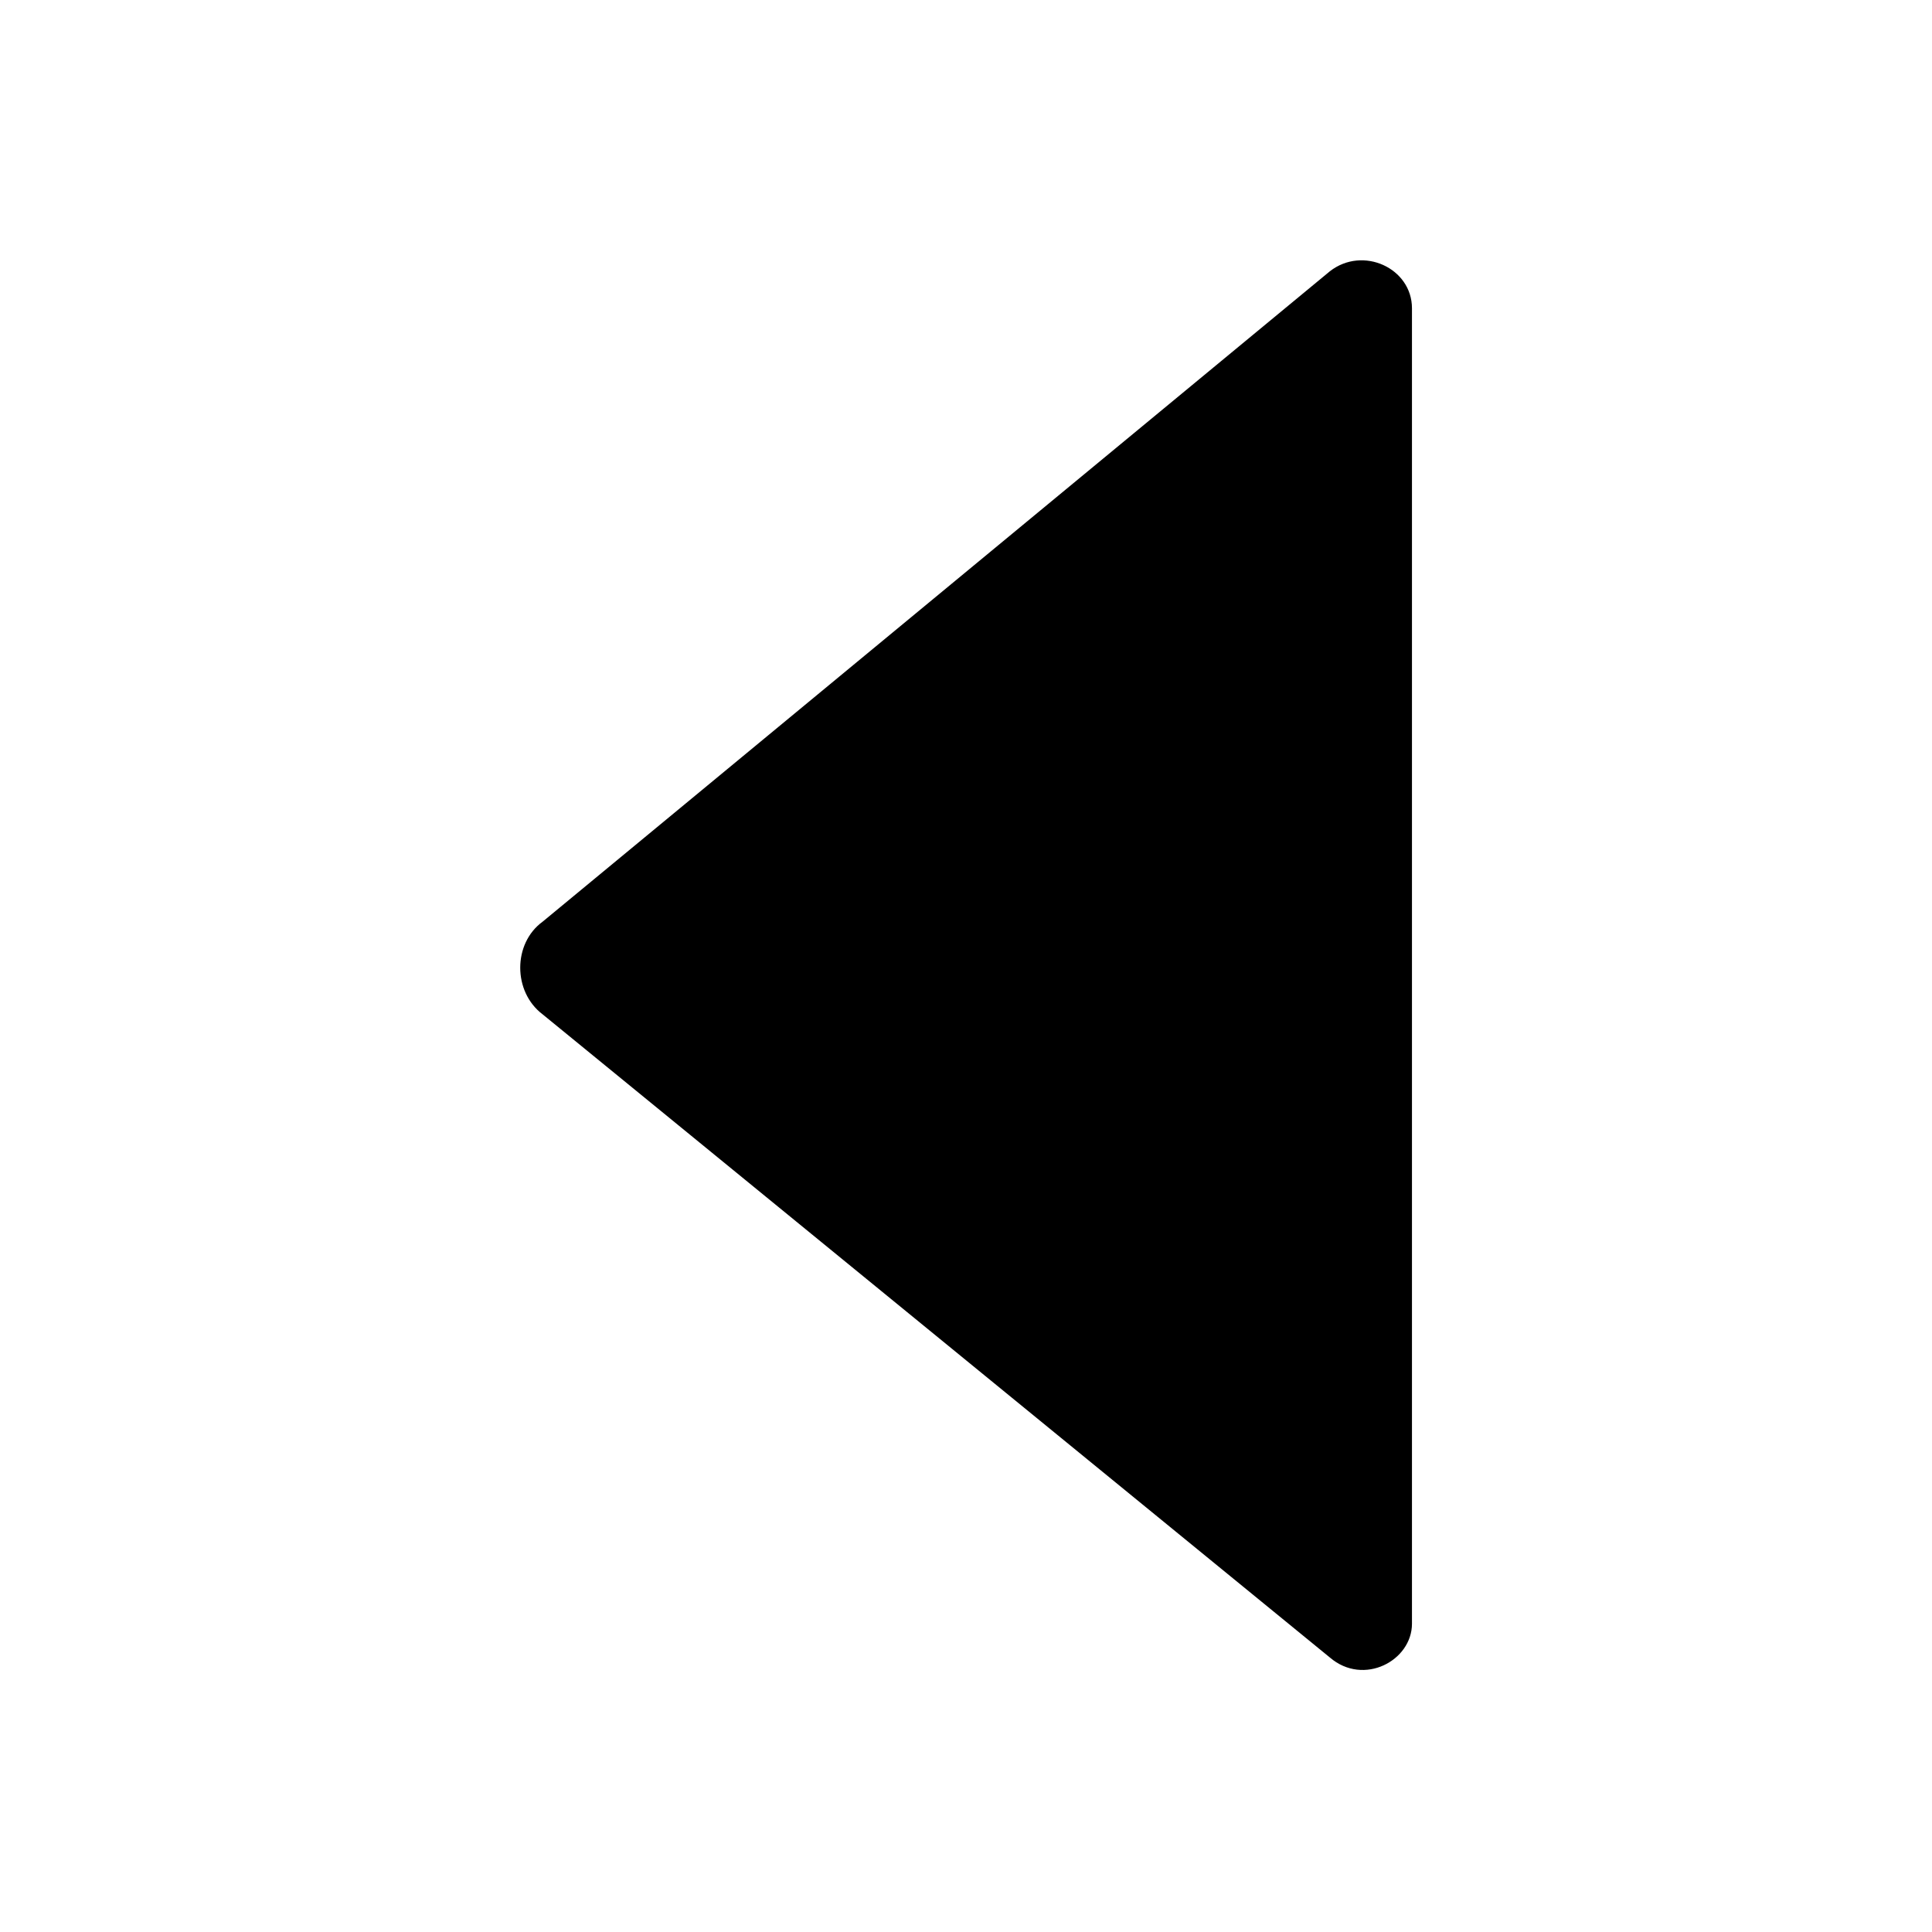
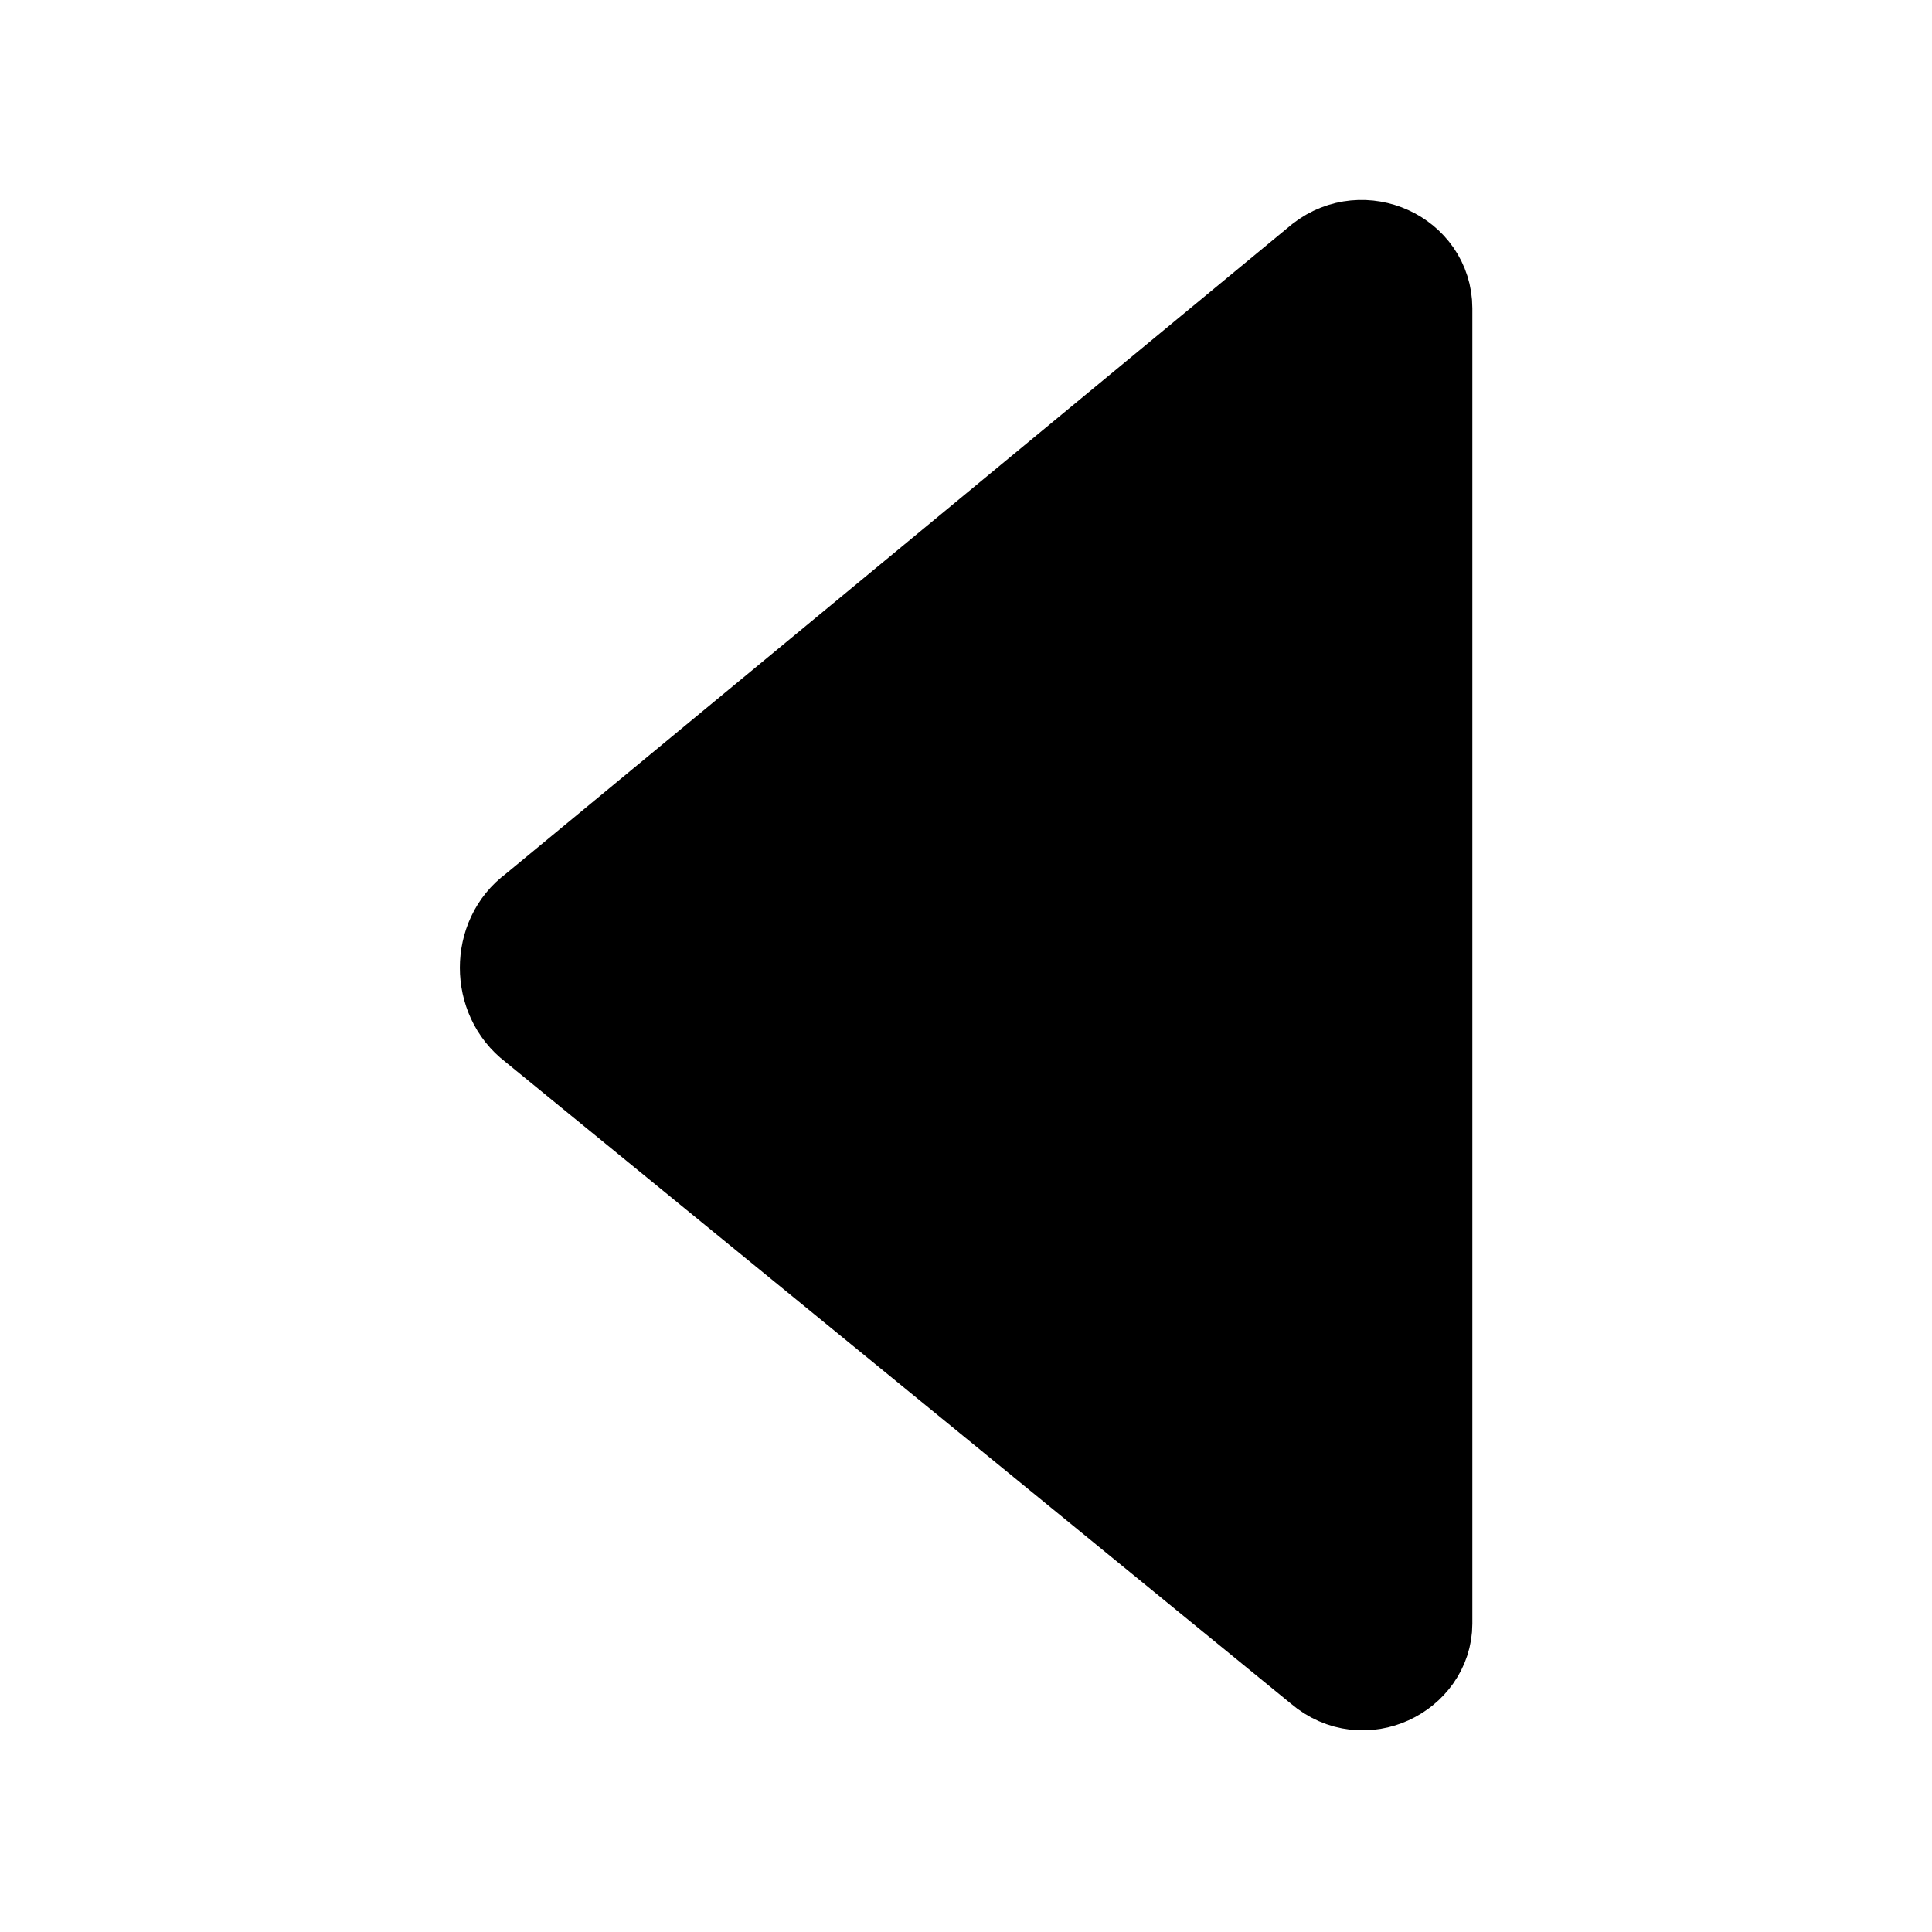
<svg xmlns="http://www.w3.org/2000/svg" viewBox="0 0 24 24" fill="currentColor">
-   <path d="M17.54 3.83v16.34c0 0.46-0.6 0.78-1.02 0.42L6.74 12.6c-0.37-0.28-0.37-0.88 0-1.15L16.52 3.37c0.41-0.32 1.02-0.04 1.02 0.46Z" />
+   <path d="M17.54 3.83v16.34c0 0.46-0.6 0.78-1.02 0.42L6.74 12.6c-0.37-0.28-0.37-0.88 0-1.15L16.52 3.37c0.41-0.32 1.02-0.04 1.02 0.46Z" stroke="currentColor" stroke-width="1.5" stroke-linejoin="round" />
</svg>
